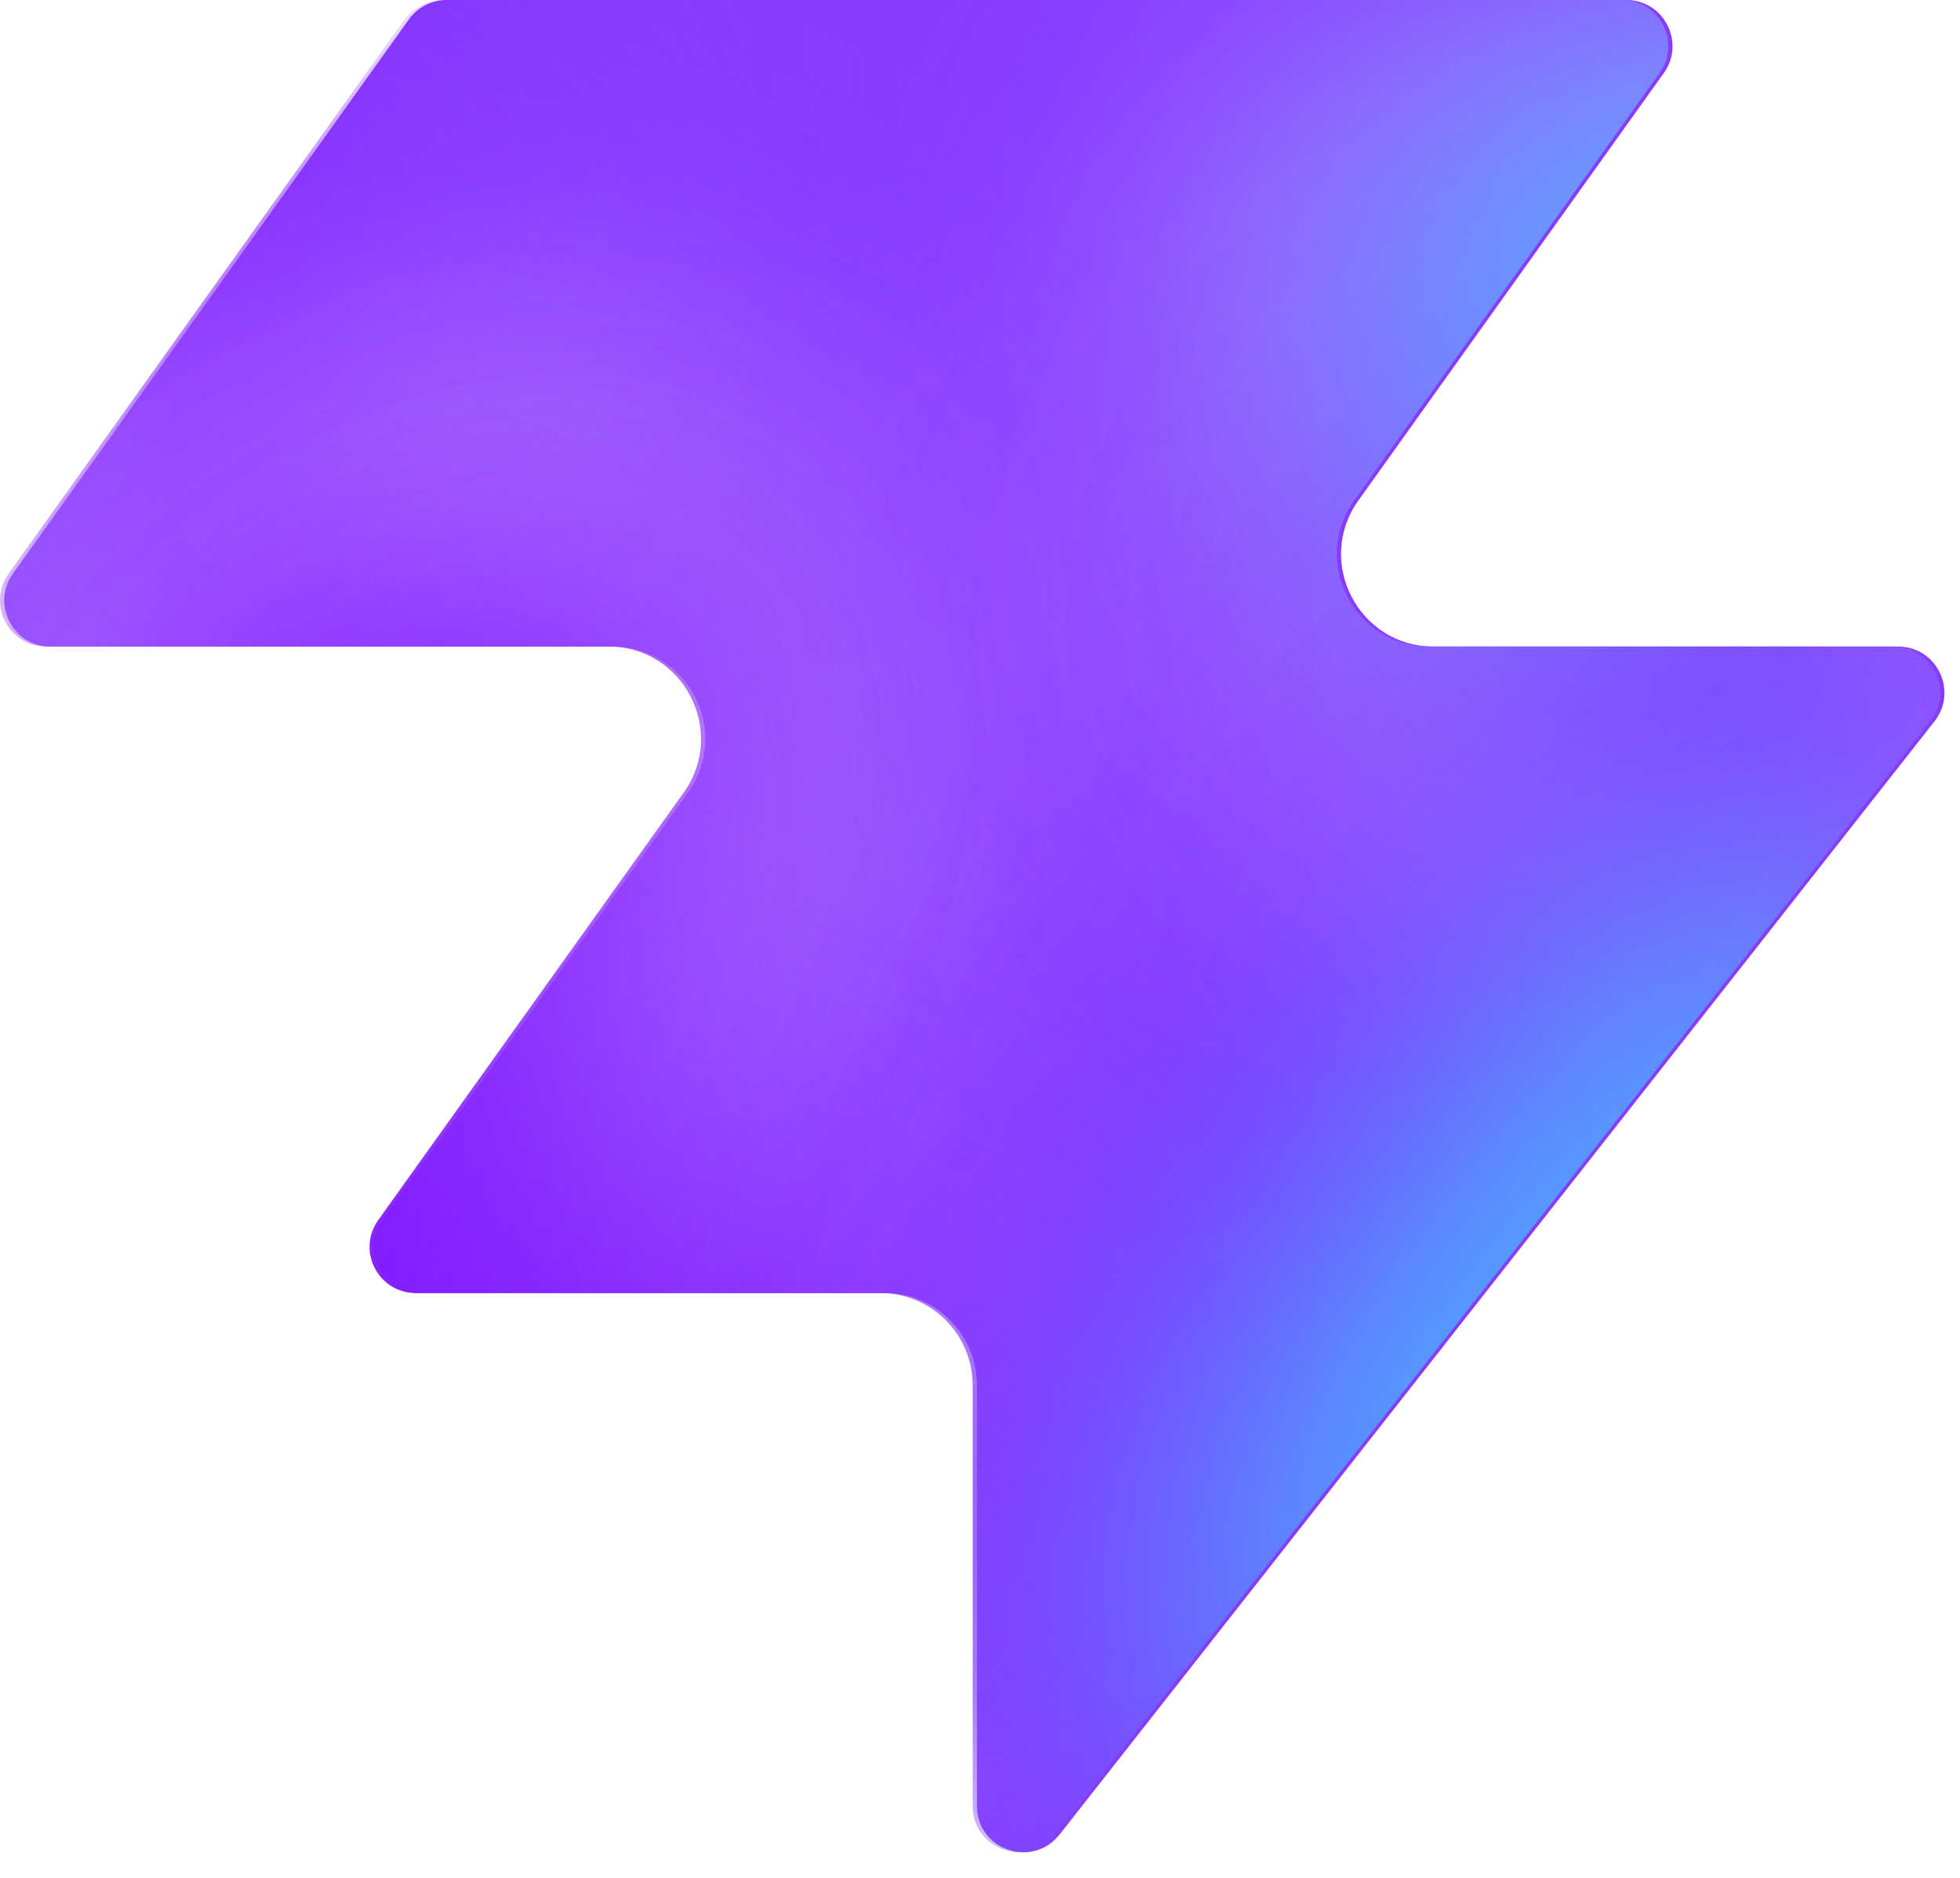
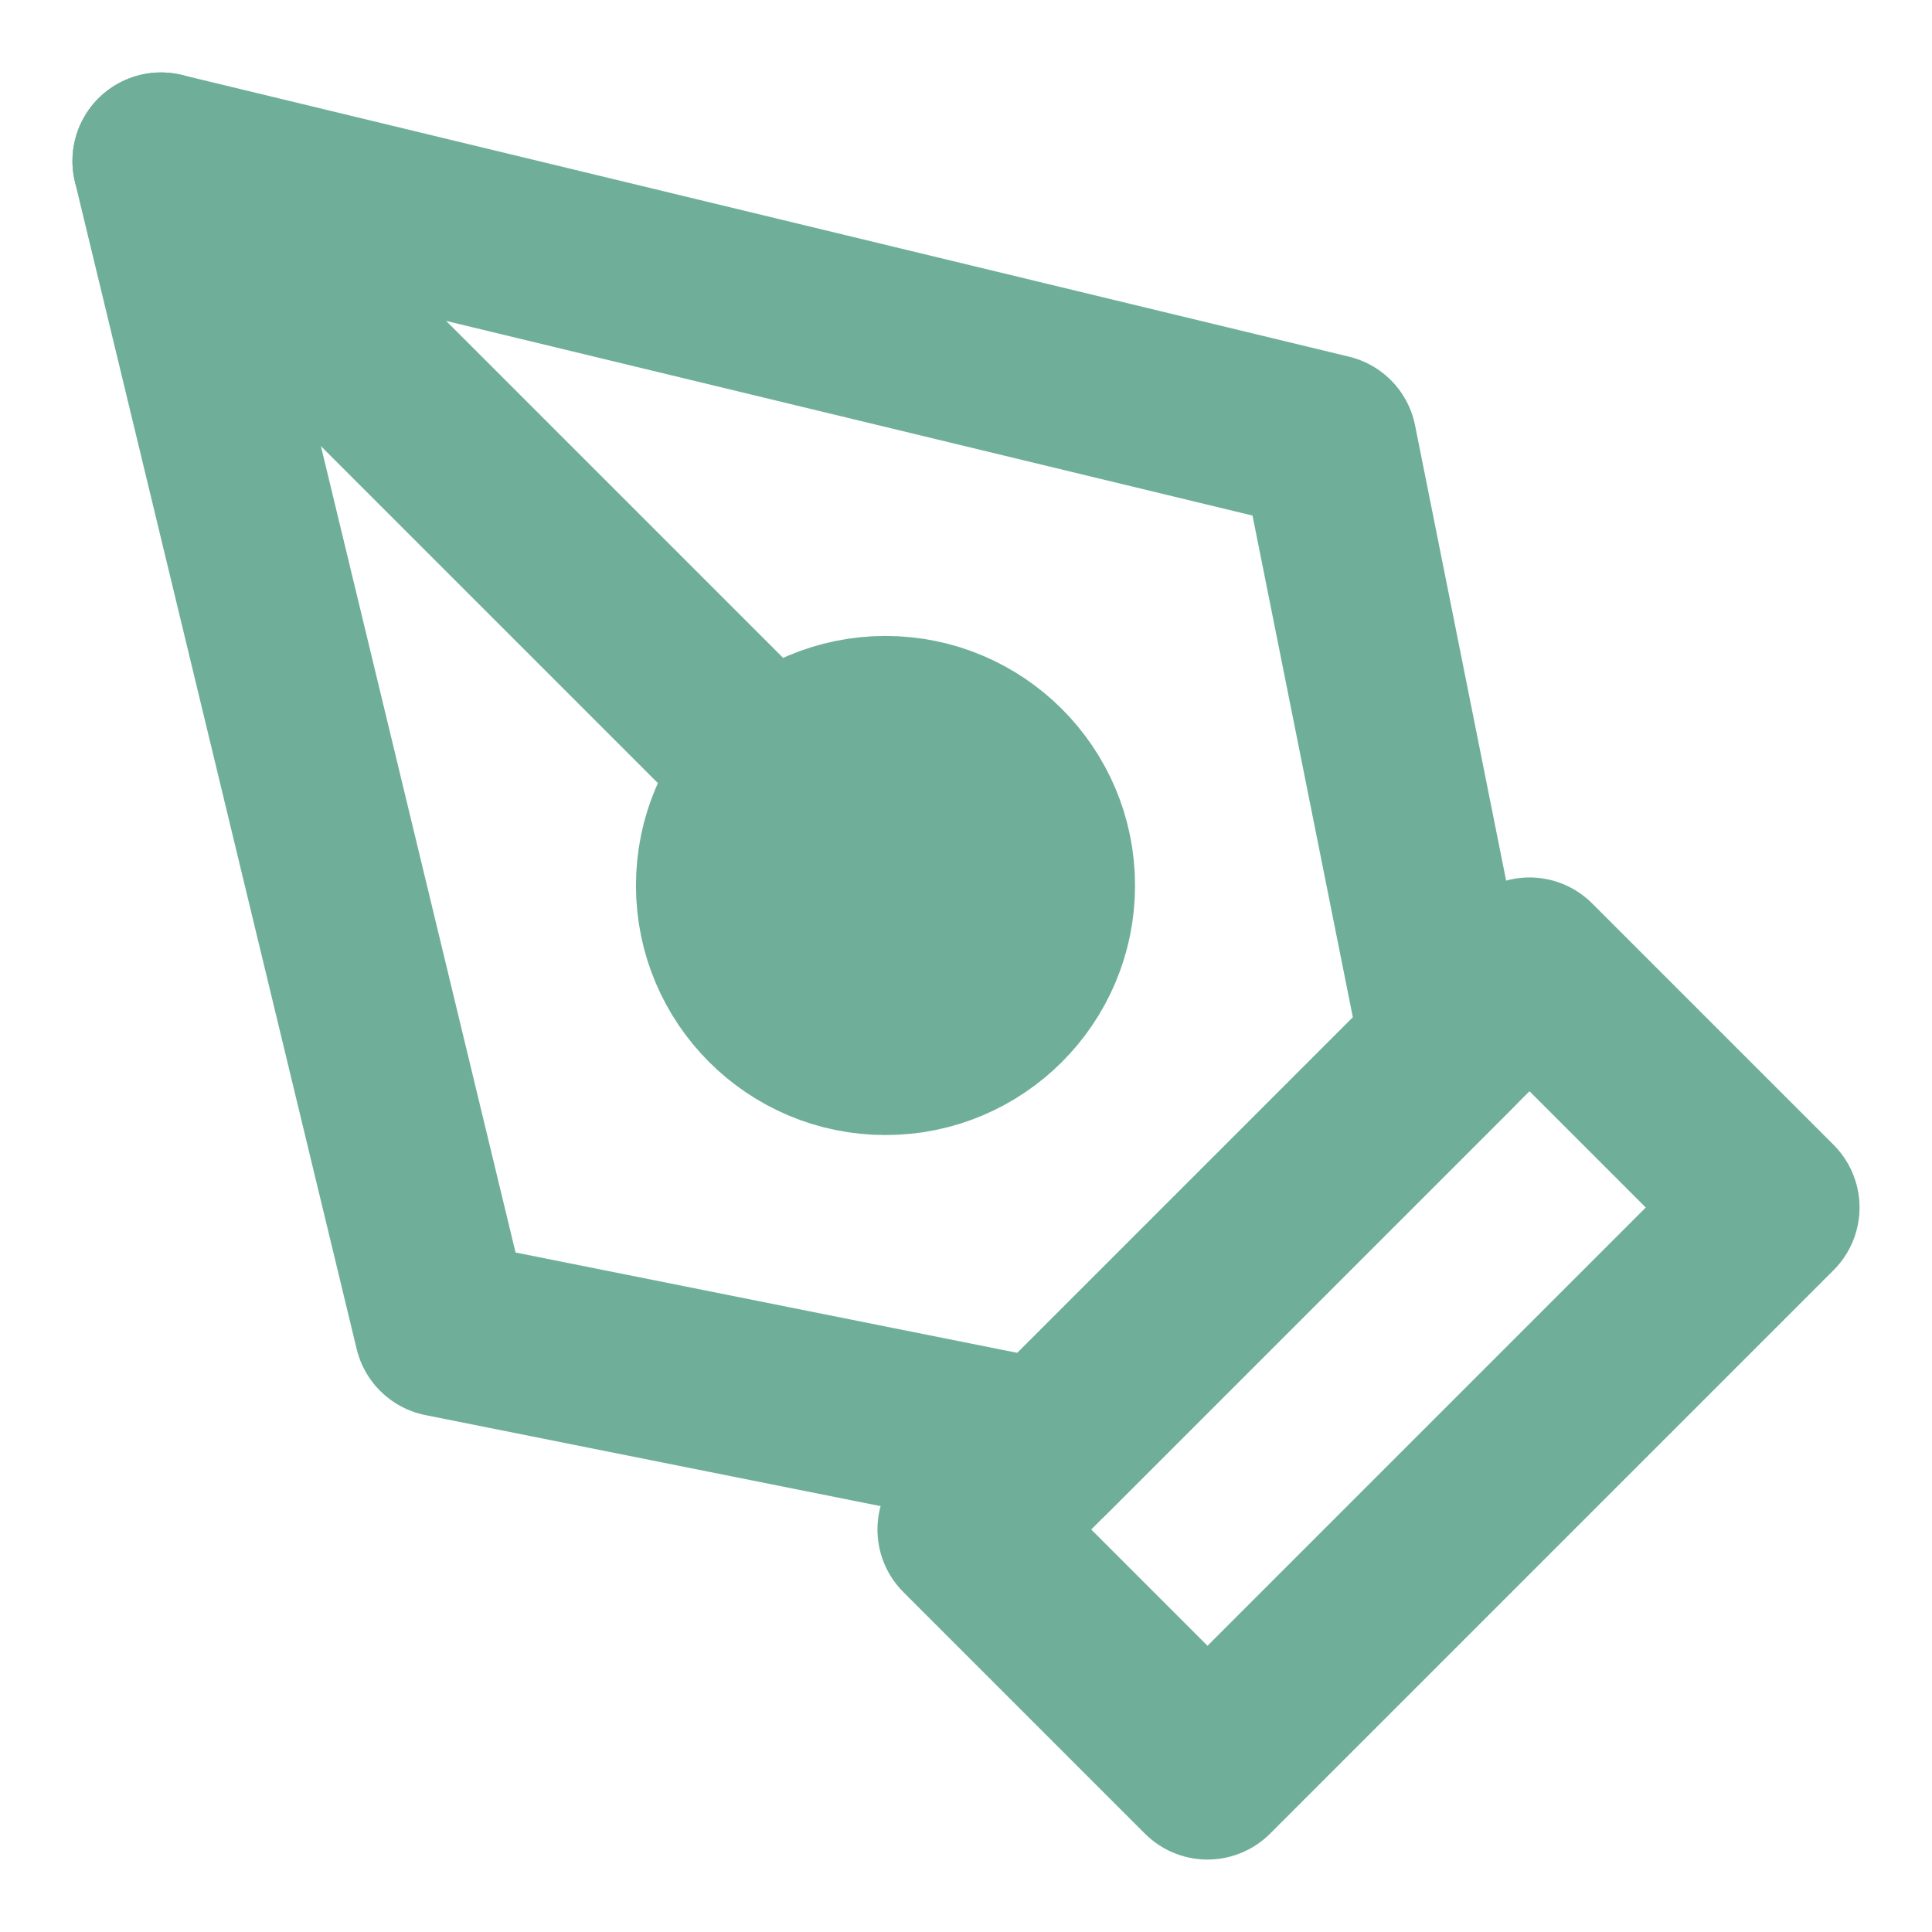
- <svg xmlns="http://www.w3.org/2000/svg" width="48" height="46" fill="none" viewBox="0 0 48 46">
-   <path fill="#863bff" d="M25.946 44.938c-.664.845-2.021.375-2.021-.698V33.937a2.26 2.26 0 0 0-2.262-2.262H10.287c-.92 0-1.456-1.04-.92-1.788l7.48-10.471c1.07-1.497 0-3.578-1.842-3.578H1.237c-.92 0-1.456-1.04-.92-1.788L10.013.474c.214-.297.556-.474.92-.474h28.894c.92 0 1.456 1.04.92 1.788l-7.48 10.471c-1.07 1.498 0 3.579 1.842 3.579h11.377c.943 0 1.473 1.088.89 1.83L25.947 44.94z" style="fill:#863bff;fill:color(display-p3 .525 .23 1);fill-opacity:1" />
-   <mask id="a" width="48" height="46" x="0" y="0" maskUnits="userSpaceOnUse" style="mask-type:alpha">
-     <path fill="#000" d="M25.842 44.938c-.664.844-2.021.375-2.021-.698V33.937a2.26 2.26 0 0 0-2.262-2.262H10.183c-.92 0-1.456-1.04-.92-1.788l7.48-10.471c1.07-1.498 0-3.579-1.842-3.579H1.133c-.92 0-1.456-1.04-.92-1.787L9.91.473c.214-.297.556-.474.92-.474h28.894c.92 0 1.456 1.04.92 1.788l-7.48 10.471c-1.07 1.498 0 3.578 1.842 3.578h11.377c.943 0 1.473 1.088.89 1.832L25.843 44.94z" style="fill:#000;fill-opacity:1" />
-   </mask>
-   <g mask="url(#a)">
-     <g filter="url(#b)">
-       <ellipse cx="5.508" cy="14.704" fill="#ede6ff" rx="5.508" ry="14.704" style="fill:#ede6ff;fill:color(display-p3 .927 .903 1);fill-opacity:1" transform="matrix(.00324 1 1 -.00324 -4.47 31.516)" />
-     </g>
-     <g filter="url(#c)">
-       <ellipse cx="10.399" cy="29.851" fill="#ede6ff" rx="10.399" ry="29.851" style="fill:#ede6ff;fill:color(display-p3 .927 .903 1);fill-opacity:1" transform="matrix(.00324 1 1 -.00324 -39.328 7.883)" />
-     </g>
-     <g filter="url(#d)">
-       <ellipse cx="5.508" cy="30.487" fill="#7e14ff" rx="5.508" ry="30.487" style="fill:#7e14ff;fill:color(display-p3 .492 .077 1);fill-opacity:1" transform="rotate(89.814 -25.913 -14.639)scale(1 -1)" />
-     </g>
-     <g filter="url(#e)">
-       <ellipse cx="5.508" cy="30.599" fill="#7e14ff" rx="5.508" ry="30.599" style="fill:#7e14ff;fill:color(display-p3 .492 .077 1);fill-opacity:1" transform="rotate(89.814 -32.644 -3.334)scale(1 -1)" />
-     </g>
-     <g filter="url(#f)">
-       <ellipse cx="5.508" cy="30.599" fill="#7e14ff" rx="5.508" ry="30.599" style="fill:#7e14ff;fill:color(display-p3 .492 .077 1);fill-opacity:1" transform="matrix(.00324 1 1 -.00324 -34.34 30.47)" />
-     </g>
-     <g filter="url(#g)">
-       <ellipse cx="14.072" cy="22.078" fill="#ede6ff" rx="14.072" ry="22.078" style="fill:#ede6ff;fill:color(display-p3 .927 .903 1);fill-opacity:1" transform="rotate(93.35 24.506 48.493)scale(-1 1)" />
-     </g>
-     <g filter="url(#h)">
-       <ellipse cx="3.47" cy="21.501" fill="#7e14ff" rx="3.47" ry="21.501" style="fill:#7e14ff;fill:color(display-p3 .492 .077 1);fill-opacity:1" transform="rotate(89.009 28.708 47.59)scale(-1 1)" />
-     </g>
-     <g filter="url(#i)">
-       <ellipse cx="3.47" cy="21.501" fill="#7e14ff" rx="3.47" ry="21.501" style="fill:#7e14ff;fill:color(display-p3 .492 .077 1);fill-opacity:1" transform="rotate(89.009 28.708 47.59)scale(-1 1)" />
-     </g>
-     <g filter="url(#j)">
-       <ellipse cx=".387" cy="8.972" fill="#7e14ff" rx="4.407" ry="29.108" style="fill:#7e14ff;fill:color(display-p3 .492 .077 1);fill-opacity:1" transform="rotate(39.51 .387 8.972)" />
-     </g>
-     <g filter="url(#k)">
-       <ellipse cx="47.523" cy="-6.092" fill="#7e14ff" rx="4.407" ry="29.108" style="fill:#7e14ff;fill:color(display-p3 .492 .077 1);fill-opacity:1" transform="rotate(37.892 47.523 -6.092)" />
-     </g>
-     <g filter="url(#l)">
-       <ellipse cx="41.412" cy="6.333" fill="#47bfff" rx="5.971" ry="9.665" style="fill:#47bfff;fill:color(display-p3 .28 .748 1);fill-opacity:1" transform="rotate(37.892 41.412 6.333)" />
-     </g>
-     <g filter="url(#m)">
-       <ellipse cx="-1.879" cy="38.332" fill="#7e14ff" rx="4.407" ry="29.108" style="fill:#7e14ff;fill:color(display-p3 .492 .077 1);fill-opacity:1" transform="rotate(37.892 -1.88 38.332)" />
-     </g>
-     <g filter="url(#n)">
-       <ellipse cx="-1.879" cy="38.332" fill="#7e14ff" rx="4.407" ry="29.108" style="fill:#7e14ff;fill:color(display-p3 .492 .077 1);fill-opacity:1" transform="rotate(37.892 -1.88 38.332)" />
-     </g>
-     <g filter="url(#o)">
-       <ellipse cx="35.651" cy="29.907" fill="#7e14ff" rx="4.407" ry="29.108" style="fill:#7e14ff;fill:color(display-p3 .492 .077 1);fill-opacity:1" transform="rotate(37.892 35.651 29.907)" />
-     </g>
-     <g filter="url(#p)">
-       <ellipse cx="38.418" cy="32.4" fill="#47bfff" rx="5.971" ry="15.297" style="fill:#47bfff;fill:color(display-p3 .28 .748 1);fill-opacity:1" transform="rotate(37.892 38.418 32.4)" />
-     </g>
-   </g>
-   <defs>
-     <filter id="b" width="60.045" height="41.654" x="-19.77" y="16.149" color-interpolation-filters="sRGB" filterUnits="userSpaceOnUse">
-       <feFlood flood-opacity="0" result="BackgroundImageFix" />
-       <feBlend in="SourceGraphic" in2="BackgroundImageFix" result="shape" />
-       <feGaussianBlur result="effect1_foregroundBlur_2002_17158" stdDeviation="7.659" />
-     </filter>
-     <filter id="c" width="90.34" height="51.437" x="-54.613" y="-7.533" color-interpolation-filters="sRGB" filterUnits="userSpaceOnUse">
-       <feFlood flood-opacity="0" result="BackgroundImageFix" />
-       <feBlend in="SourceGraphic" in2="BackgroundImageFix" result="shape" />
-       <feGaussianBlur result="effect1_foregroundBlur_2002_17158" stdDeviation="7.659" />
-     </filter>
-     <filter id="d" width="79.355" height="29.4" x="-49.64" y="2.03" color-interpolation-filters="sRGB" filterUnits="userSpaceOnUse">
-       <feFlood flood-opacity="0" result="BackgroundImageFix" />
-       <feBlend in="SourceGraphic" in2="BackgroundImageFix" result="shape" />
-       <feGaussianBlur result="effect1_foregroundBlur_2002_17158" stdDeviation="4.596" />
-     </filter>
-     <filter id="e" width="79.579" height="29.4" x="-45.045" y="20.029" color-interpolation-filters="sRGB" filterUnits="userSpaceOnUse">
-       <feFlood flood-opacity="0" result="BackgroundImageFix" />
-       <feBlend in="SourceGraphic" in2="BackgroundImageFix" result="shape" />
-       <feGaussianBlur result="effect1_foregroundBlur_2002_17158" stdDeviation="4.596" />
-     </filter>
-     <filter id="f" width="79.579" height="29.4" x="-43.513" y="21.178" color-interpolation-filters="sRGB" filterUnits="userSpaceOnUse">
-       <feFlood flood-opacity="0" result="BackgroundImageFix" />
-       <feBlend in="SourceGraphic" in2="BackgroundImageFix" result="shape" />
-       <feGaussianBlur result="effect1_foregroundBlur_2002_17158" stdDeviation="4.596" />
-     </filter>
-     <filter id="g" width="74.749" height="58.852" x="15.756" y="-17.901" color-interpolation-filters="sRGB" filterUnits="userSpaceOnUse">
-       <feFlood flood-opacity="0" result="BackgroundImageFix" />
-       <feBlend in="SourceGraphic" in2="BackgroundImageFix" result="shape" />
-       <feGaussianBlur result="effect1_foregroundBlur_2002_17158" stdDeviation="7.659" />
-     </filter>
-     <filter id="h" width="61.377" height="25.362" x="23.548" y="2.284" color-interpolation-filters="sRGB" filterUnits="userSpaceOnUse">
-       <feFlood flood-opacity="0" result="BackgroundImageFix" />
-       <feBlend in="SourceGraphic" in2="BackgroundImageFix" result="shape" />
-       <feGaussianBlur result="effect1_foregroundBlur_2002_17158" stdDeviation="4.596" />
-     </filter>
-     <filter id="i" width="61.377" height="25.362" x="23.548" y="2.284" color-interpolation-filters="sRGB" filterUnits="userSpaceOnUse">
-       <feFlood flood-opacity="0" result="BackgroundImageFix" />
-       <feBlend in="SourceGraphic" in2="BackgroundImageFix" result="shape" />
-       <feGaussianBlur result="effect1_foregroundBlur_2002_17158" stdDeviation="4.596" />
-     </filter>
-     <filter id="j" width="56.045" height="63.649" x="-27.636" y="-22.853" color-interpolation-filters="sRGB" filterUnits="userSpaceOnUse">
-       <feFlood flood-opacity="0" result="BackgroundImageFix" />
-       <feBlend in="SourceGraphic" in2="BackgroundImageFix" result="shape" />
-       <feGaussianBlur result="effect1_foregroundBlur_2002_17158" stdDeviation="4.596" />
-     </filter>
-     <filter id="k" width="54.814" height="64.646" x="20.116" y="-38.415" color-interpolation-filters="sRGB" filterUnits="userSpaceOnUse">
-       <feFlood flood-opacity="0" result="BackgroundImageFix" />
-       <feBlend in="SourceGraphic" in2="BackgroundImageFix" result="shape" />
-       <feGaussianBlur result="effect1_foregroundBlur_2002_17158" stdDeviation="4.596" />
-     </filter>
-     <filter id="l" width="33.541" height="35.313" x="24.641" y="-11.323" color-interpolation-filters="sRGB" filterUnits="userSpaceOnUse">
-       <feFlood flood-opacity="0" result="BackgroundImageFix" />
-       <feBlend in="SourceGraphic" in2="BackgroundImageFix" result="shape" />
-       <feGaussianBlur result="effect1_foregroundBlur_2002_17158" stdDeviation="4.596" />
-     </filter>
-     <filter id="m" width="54.814" height="64.646" x="-29.286" y="6.009" color-interpolation-filters="sRGB" filterUnits="userSpaceOnUse">
-       <feFlood flood-opacity="0" result="BackgroundImageFix" />
-       <feBlend in="SourceGraphic" in2="BackgroundImageFix" result="shape" />
-       <feGaussianBlur result="effect1_foregroundBlur_2002_17158" stdDeviation="4.596" />
-     </filter>
-     <filter id="n" width="54.814" height="64.646" x="-29.286" y="6.009" color-interpolation-filters="sRGB" filterUnits="userSpaceOnUse">
-       <feFlood flood-opacity="0" result="BackgroundImageFix" />
-       <feBlend in="SourceGraphic" in2="BackgroundImageFix" result="shape" />
-       <feGaussianBlur result="effect1_foregroundBlur_2002_17158" stdDeviation="4.596" />
-     </filter>
-     <filter id="o" width="54.814" height="64.646" x="8.244" y="-2.416" color-interpolation-filters="sRGB" filterUnits="userSpaceOnUse">
-       <feFlood flood-opacity="0" result="BackgroundImageFix" />
-       <feBlend in="SourceGraphic" in2="BackgroundImageFix" result="shape" />
-       <feGaussianBlur result="effect1_foregroundBlur_2002_17158" stdDeviation="4.596" />
-     </filter>
-     <filter id="p" width="39.409" height="43.623" x="18.713" y="10.588" color-interpolation-filters="sRGB" filterUnits="userSpaceOnUse">
-       <feFlood flood-opacity="0" result="BackgroundImageFix" />
-       <feBlend in="SourceGraphic" in2="BackgroundImageFix" result="shape" />
-       <feGaussianBlur result="effect1_foregroundBlur_2002_17158" stdDeviation="4.596" />
-     </filter>
-   </defs>
+ <svg xmlns="http://www.w3.org/2000/svg" viewBox="0 0 24 24" width="32" height="32" fill="none" stroke="#6FAF9A" stroke-width="2.2" stroke-linecap="round" stroke-linejoin="round">
+   <path d="M12 19l7-7 3 3-7 7-3-3z" />
+   <path d="M18 13l-1.5-7.5L2 2l3.5 14.5L13 18l5-5z" />
+   <path d="M2 2l7.586 7.586" />
+   <circle cx="11" cy="11" r="2" fill="#6FAF9A" />
</svg>
